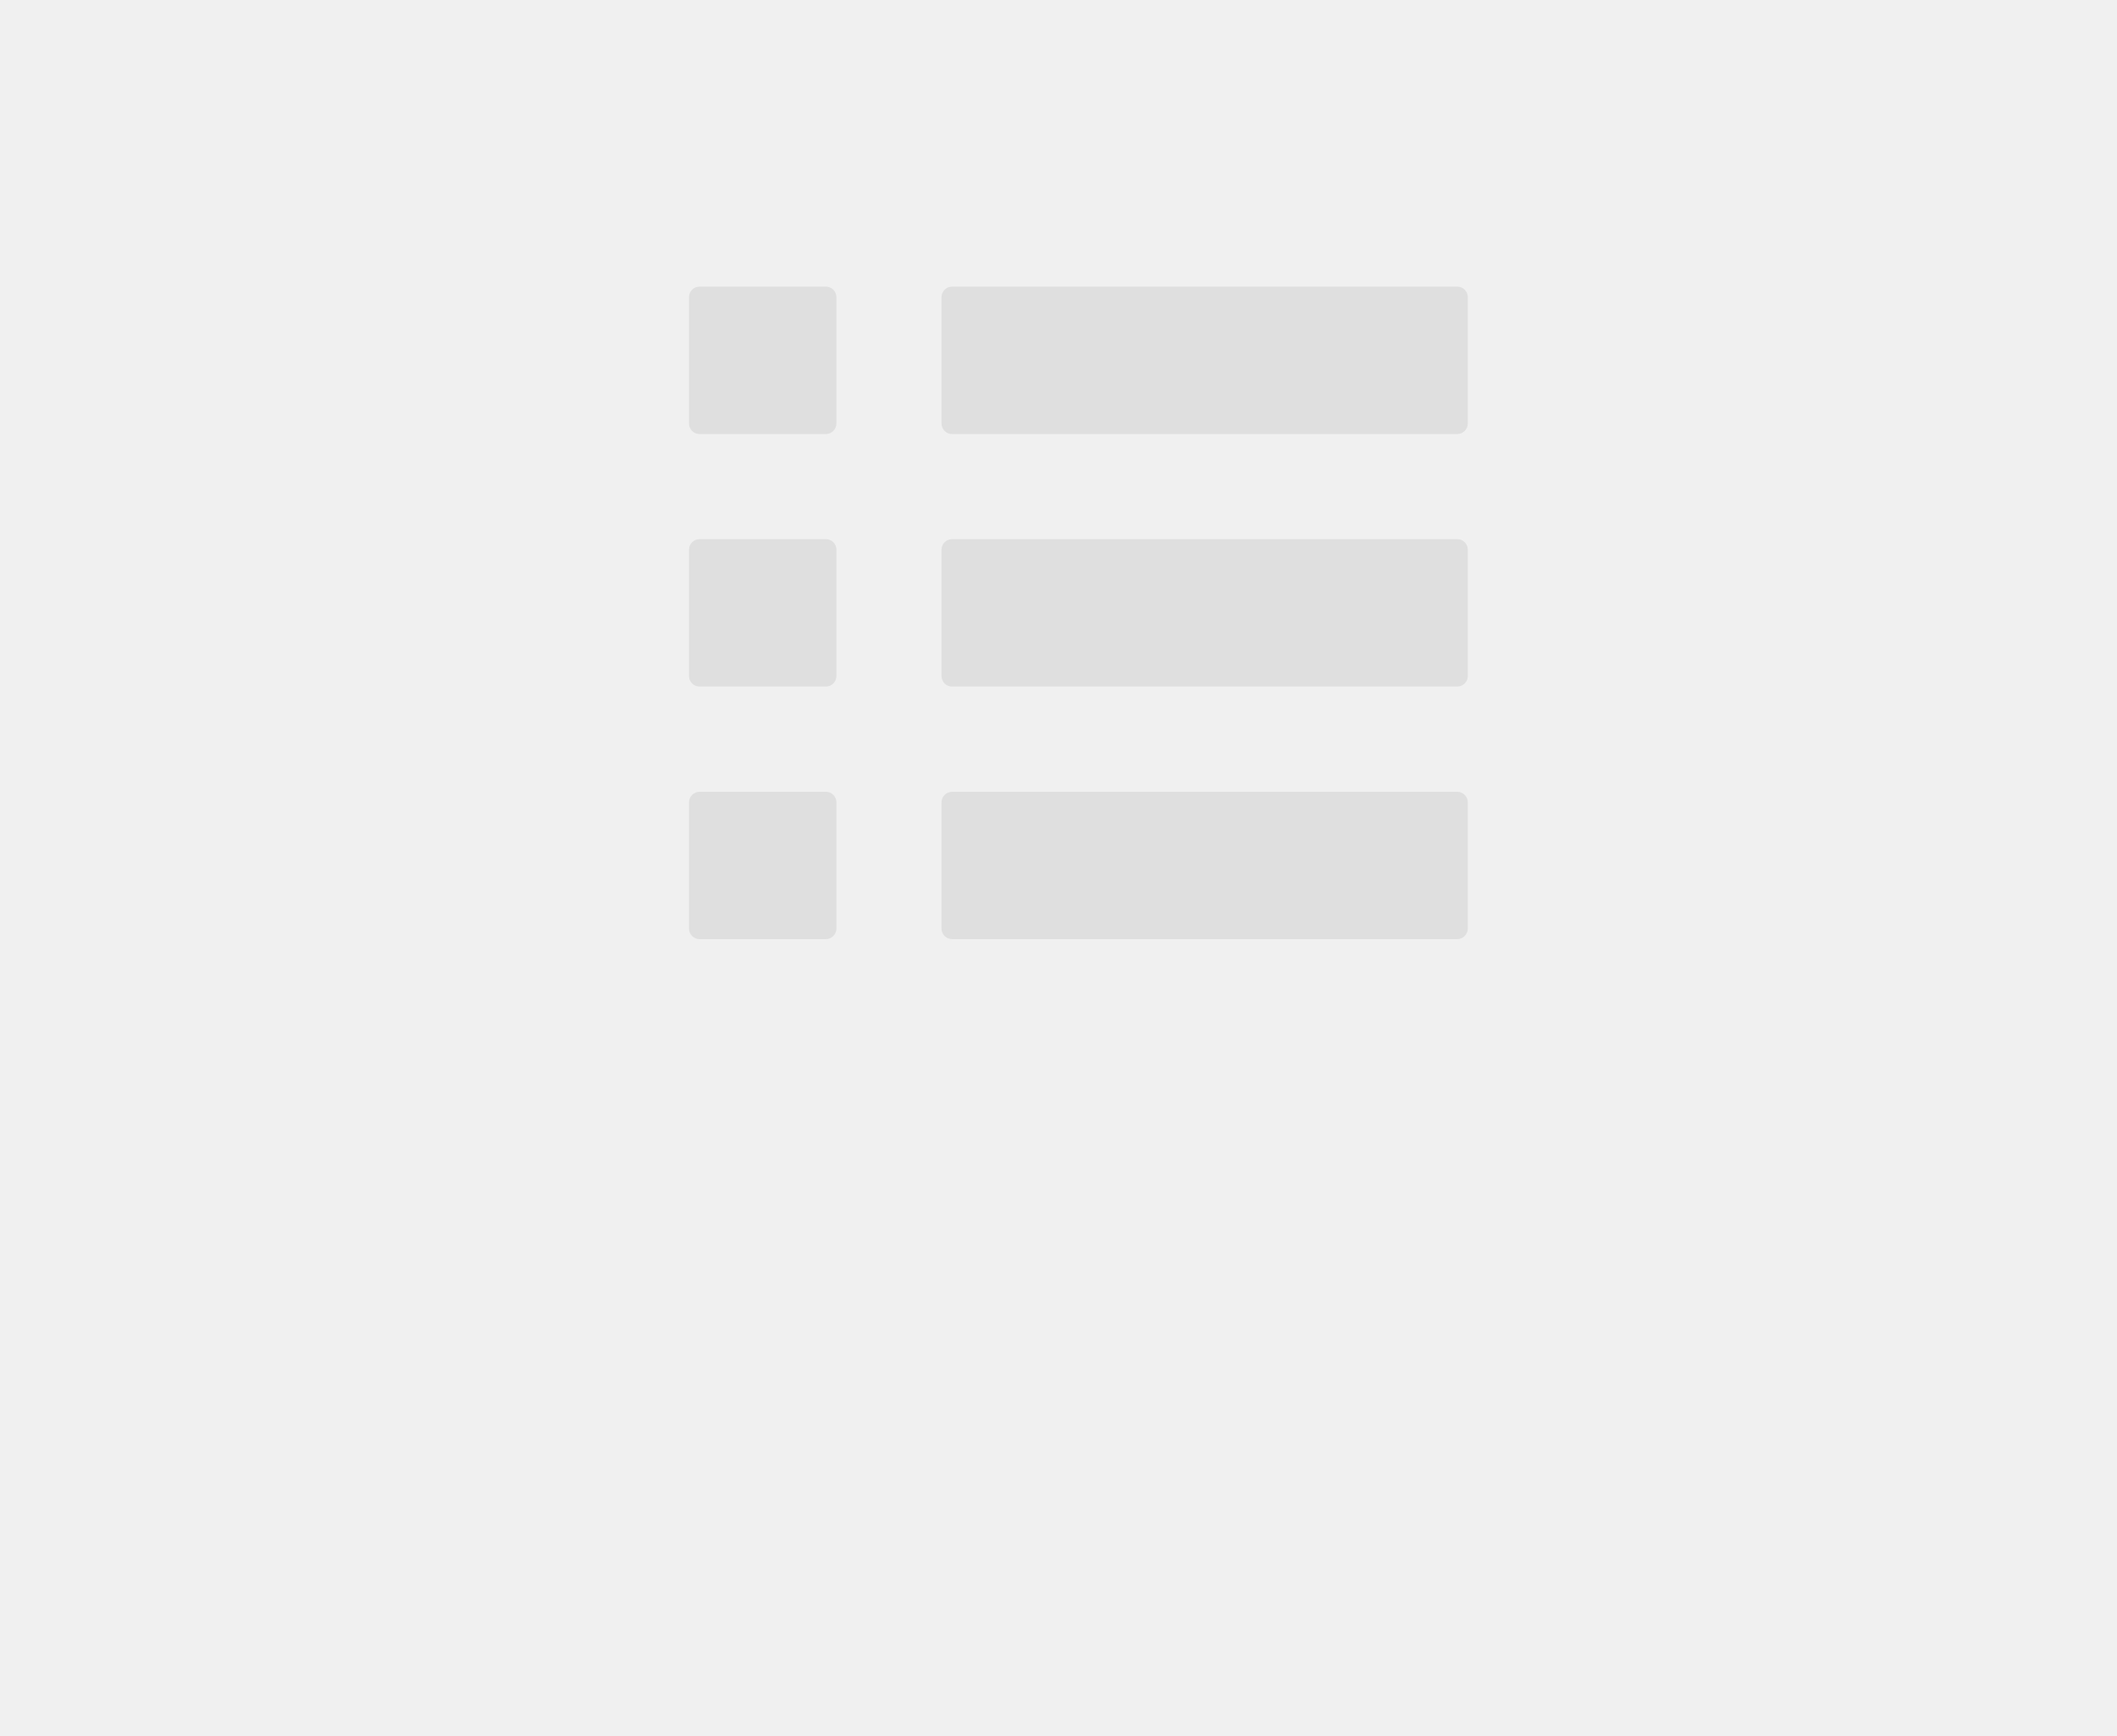
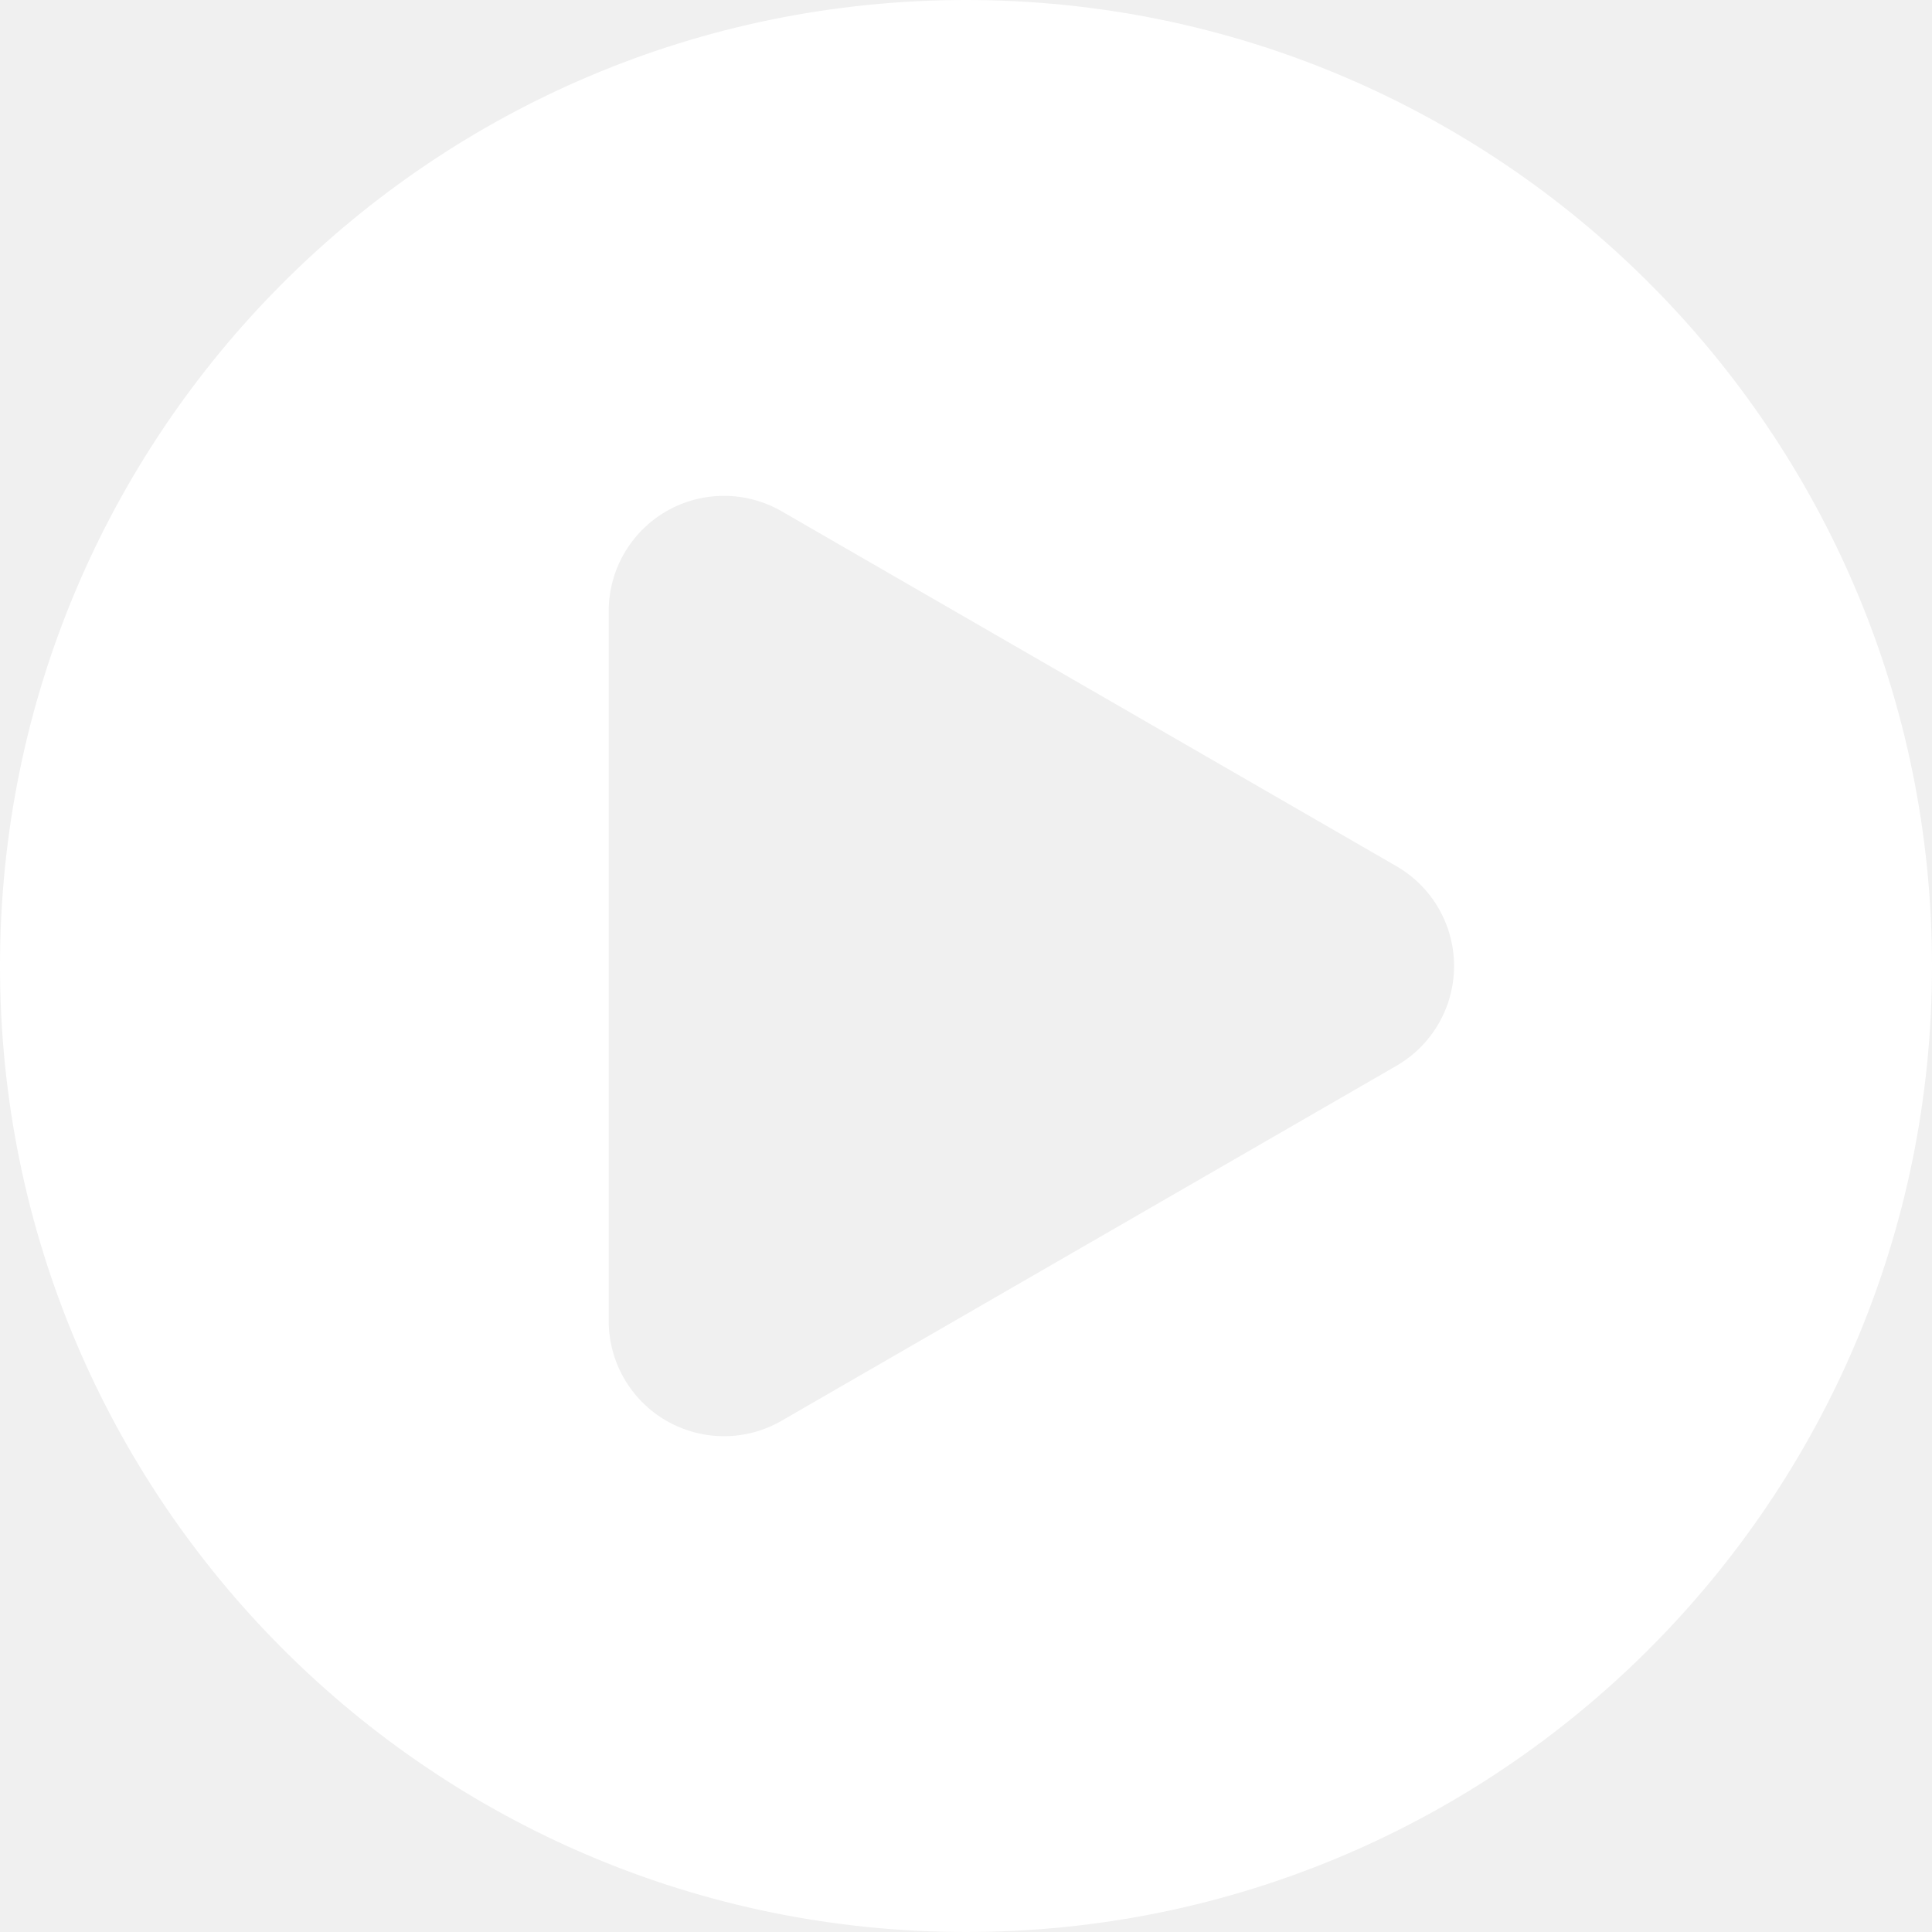
- <svg xmlns="http://www.w3.org/2000/svg" version="1.1" id="Layer_1" x="0px" y="0px" width="50px" height="41px" viewBox="0 0 50 41" enable-background="new 0 0 50 41" xml:space="preserve">
-   <g>
-     <g>
-       <path fill="#dfdfdf" d="M22.487,21.93v-2.98h11.93v2.98H22.487z M22.487,12.983h11.93v2.982h-11.93V12.983z M22.487,7.019h11.93    v2.982h-11.93V7.019z M16.523,18.948h2.982v2.981h-2.982V18.948z M16.523,12.983h2.982v2.982h-2.982V12.983z M16.523,7.019h2.982    v2.982h-2.982V7.019z" />
-       <path fill="#dfdfdf" d="M34.417,22.18h-11.93c-0.138,0-0.25-0.111-0.25-0.25v-2.98c0-0.138,0.112-0.25,0.25-0.25h11.93    c0.138,0,0.25,0.112,0.25,0.25v2.98C34.667,22.066,34.555,22.18,34.417,22.18z M22.737,21.68h11.43v-2.48h-11.43V21.68z     M19.505,22.18h-2.982c-0.138,0-0.25-0.111-0.25-0.25v-2.98c0-0.138,0.112-0.25,0.25-0.25h2.982c0.138,0,0.25,0.112,0.25,0.25    v2.98C19.755,22.066,19.643,22.18,19.505,22.18z M16.773,21.68h2.482v-2.48h-2.482V21.68z M34.417,16.215h-11.93    c-0.138,0-0.25-0.112-0.25-0.25v-2.982c0-0.138,0.112-0.25,0.25-0.25h11.93c0.138,0,0.25,0.112,0.25,0.25v2.982    C34.667,16.103,34.555,16.215,34.417,16.215z M22.737,15.715h11.43v-2.482h-11.43V15.715z M19.505,16.215h-2.982    c-0.138,0-0.25-0.112-0.25-0.25v-2.982c0-0.138,0.112-0.25,0.25-0.25h2.982c0.138,0,0.25,0.112,0.25,0.25v2.982    C19.755,16.103,19.643,16.215,19.505,16.215z M16.773,15.715h2.482v-2.482h-2.482V15.715z M34.417,10.251h-11.93    c-0.138,0-0.25-0.112-0.25-0.25V7.019c0-0.138,0.112-0.25,0.25-0.25h11.93c0.138,0,0.25,0.112,0.25,0.25v2.982    C34.667,10.139,34.555,10.251,34.417,10.251z M22.737,9.751h11.43V7.269h-11.43V9.751z M19.505,10.251h-2.982    c-0.138,0-0.25-0.112-0.25-0.25V7.019c0-0.138,0.112-0.25,0.25-0.25h2.982c0.138,0,0.25,0.112,0.25,0.25v2.982    C19.755,10.139,19.643,10.251,19.505,10.251z M16.773,9.751h2.482V7.269h-2.482V9.751z" />
-     </g>
-   </g>
+ <svg xmlns="http://www.w3.org/2000/svg" version="1.1" id="Layer_1" x="0px" y="0px" width="16px" height="16px" viewBox="0 0 16 16" enable-background="new 0 0 16 16" xml:space="preserve">
+   <path fill="#FFFFFF" d="M8,0C3.581,0,0,3.582,0,8c0,4.418,3.581,8,8,8c4.418,0,8-3.582,8-8C16,3.582,12.418,0,8,0z M11.564,8.827  l-5.091,2.939c-0.147,0.085-0.312,0.128-0.477,0.128c-0.165,0-0.33-0.043-0.478-0.128c-0.295-0.171-0.477-0.485-0.477-0.827V5.061  c0-0.341,0.182-0.656,0.477-0.827c0.295-0.17,0.66-0.17,0.955,0l5.091,2.939C11.86,7.344,12.042,7.659,12.042,8  C12.042,8.341,11.86,8.656,11.564,8.827z" />
</svg>
